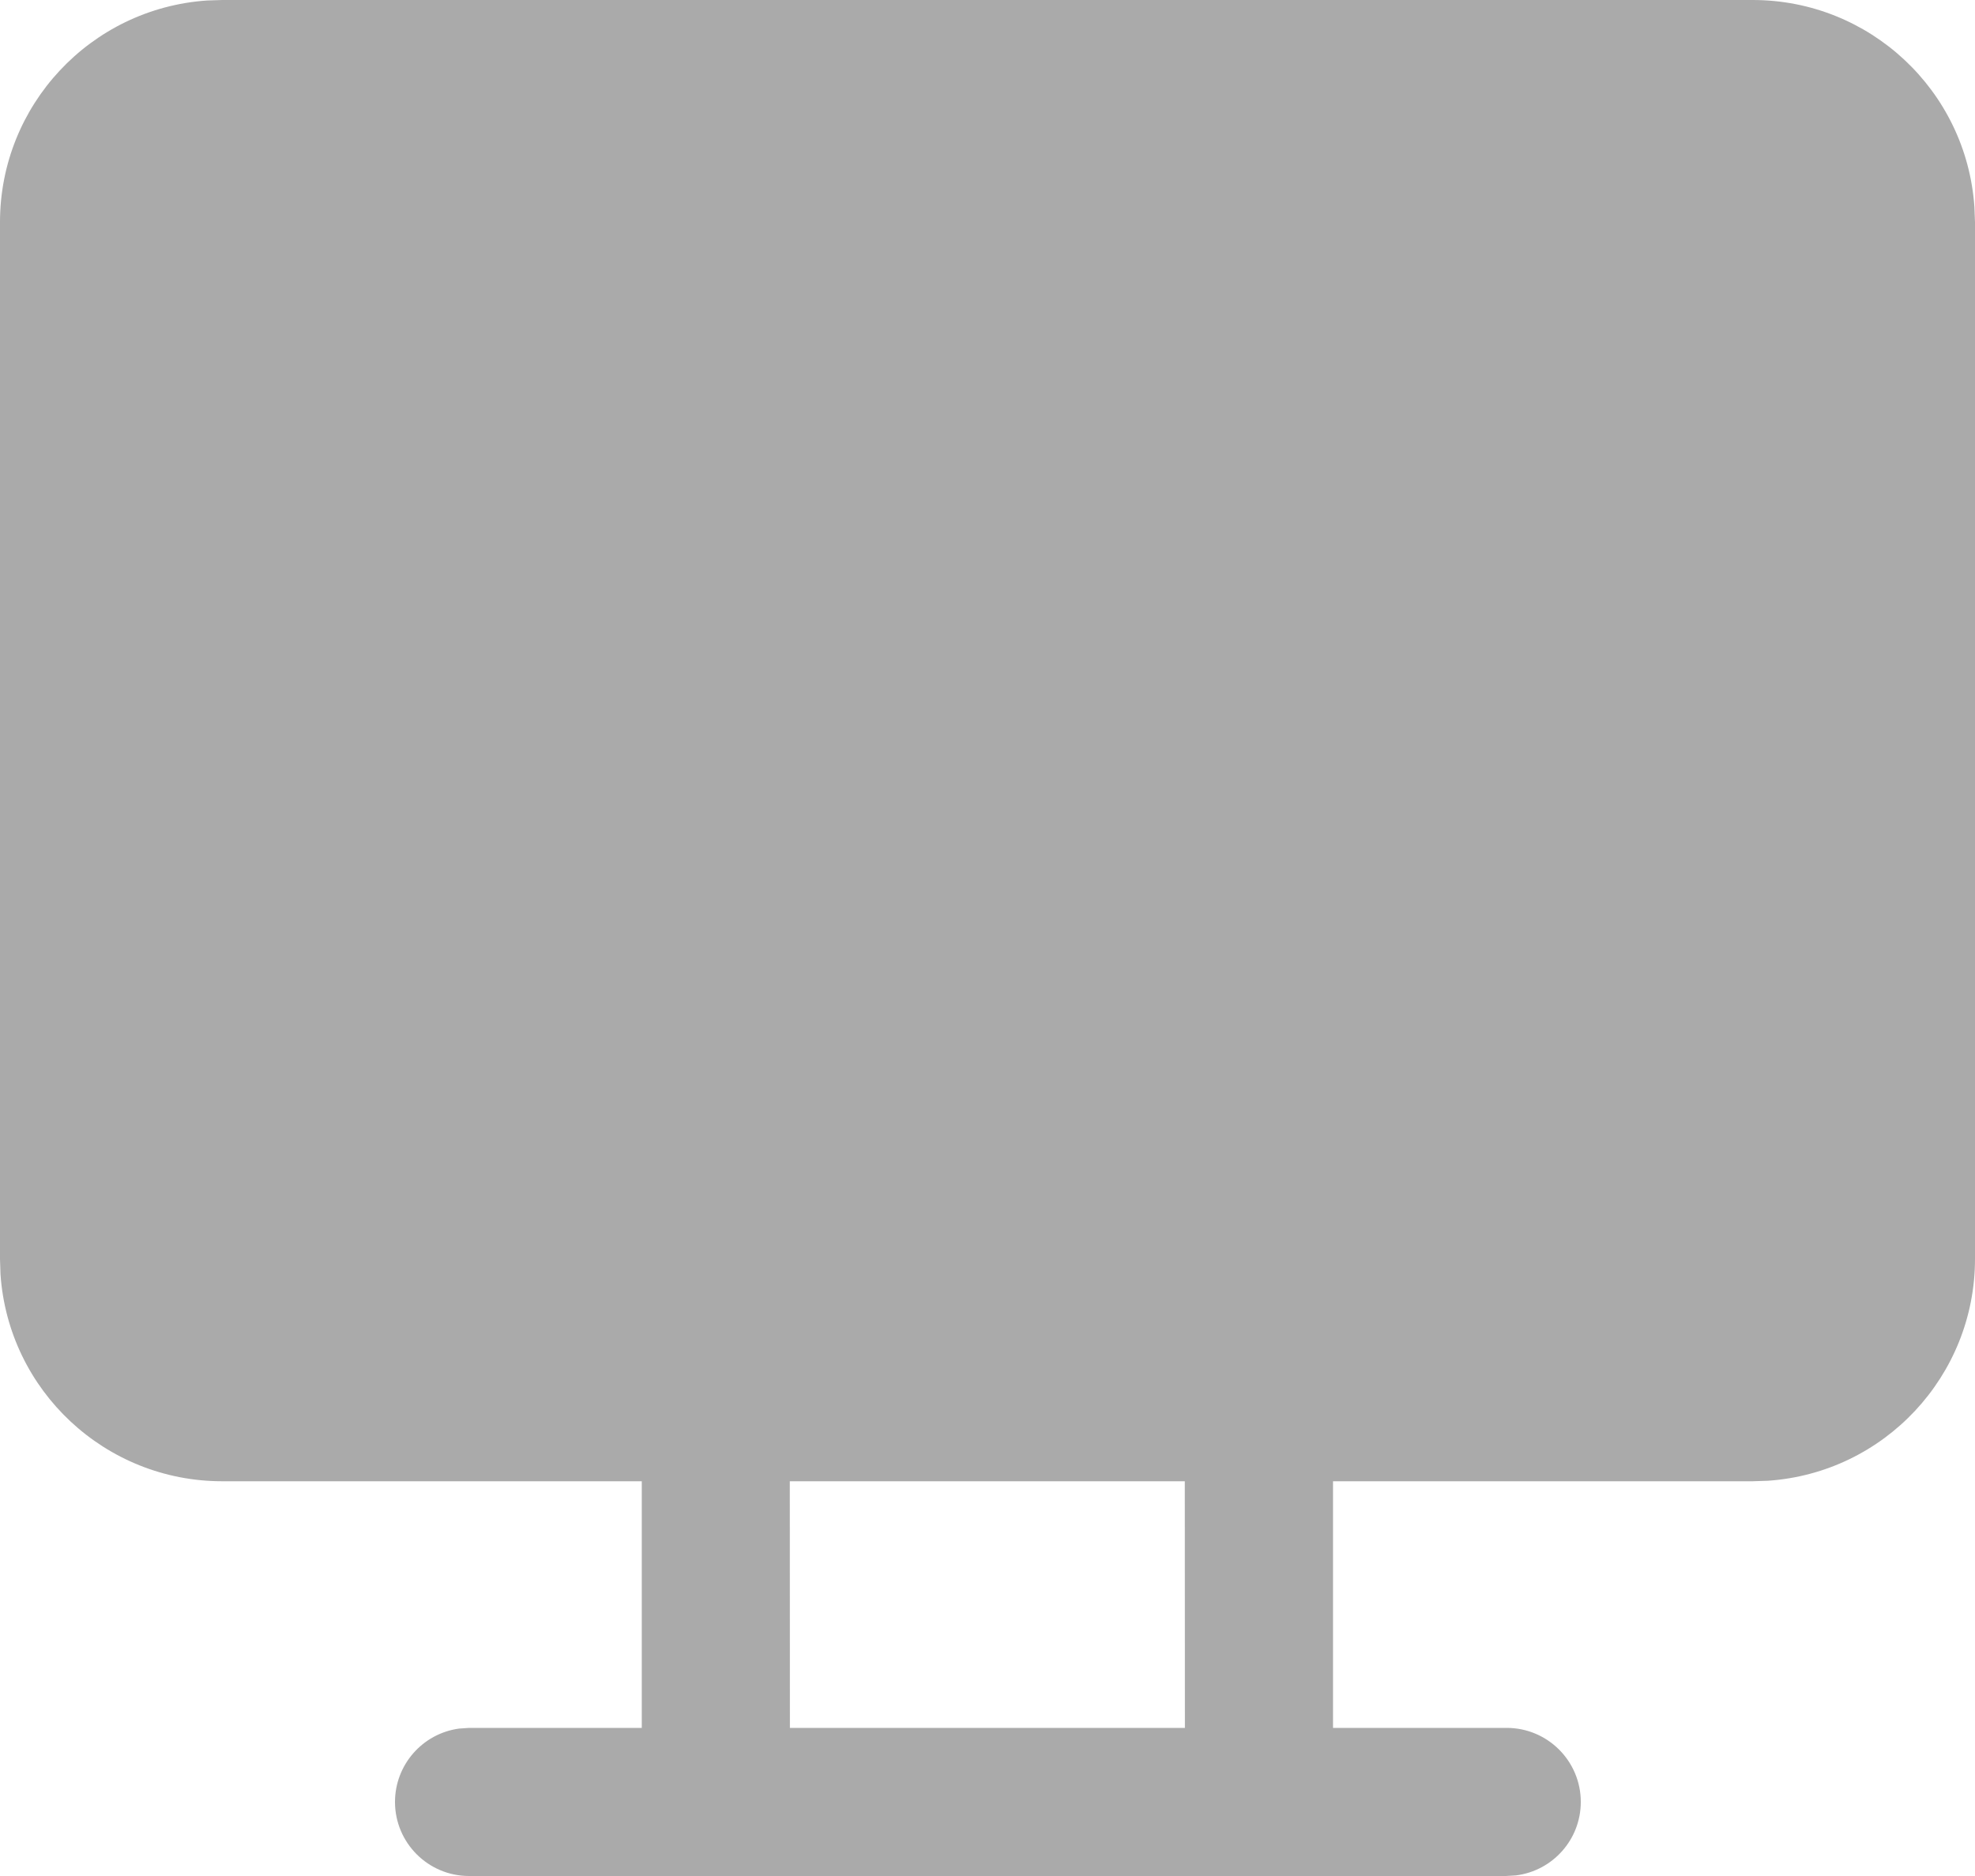
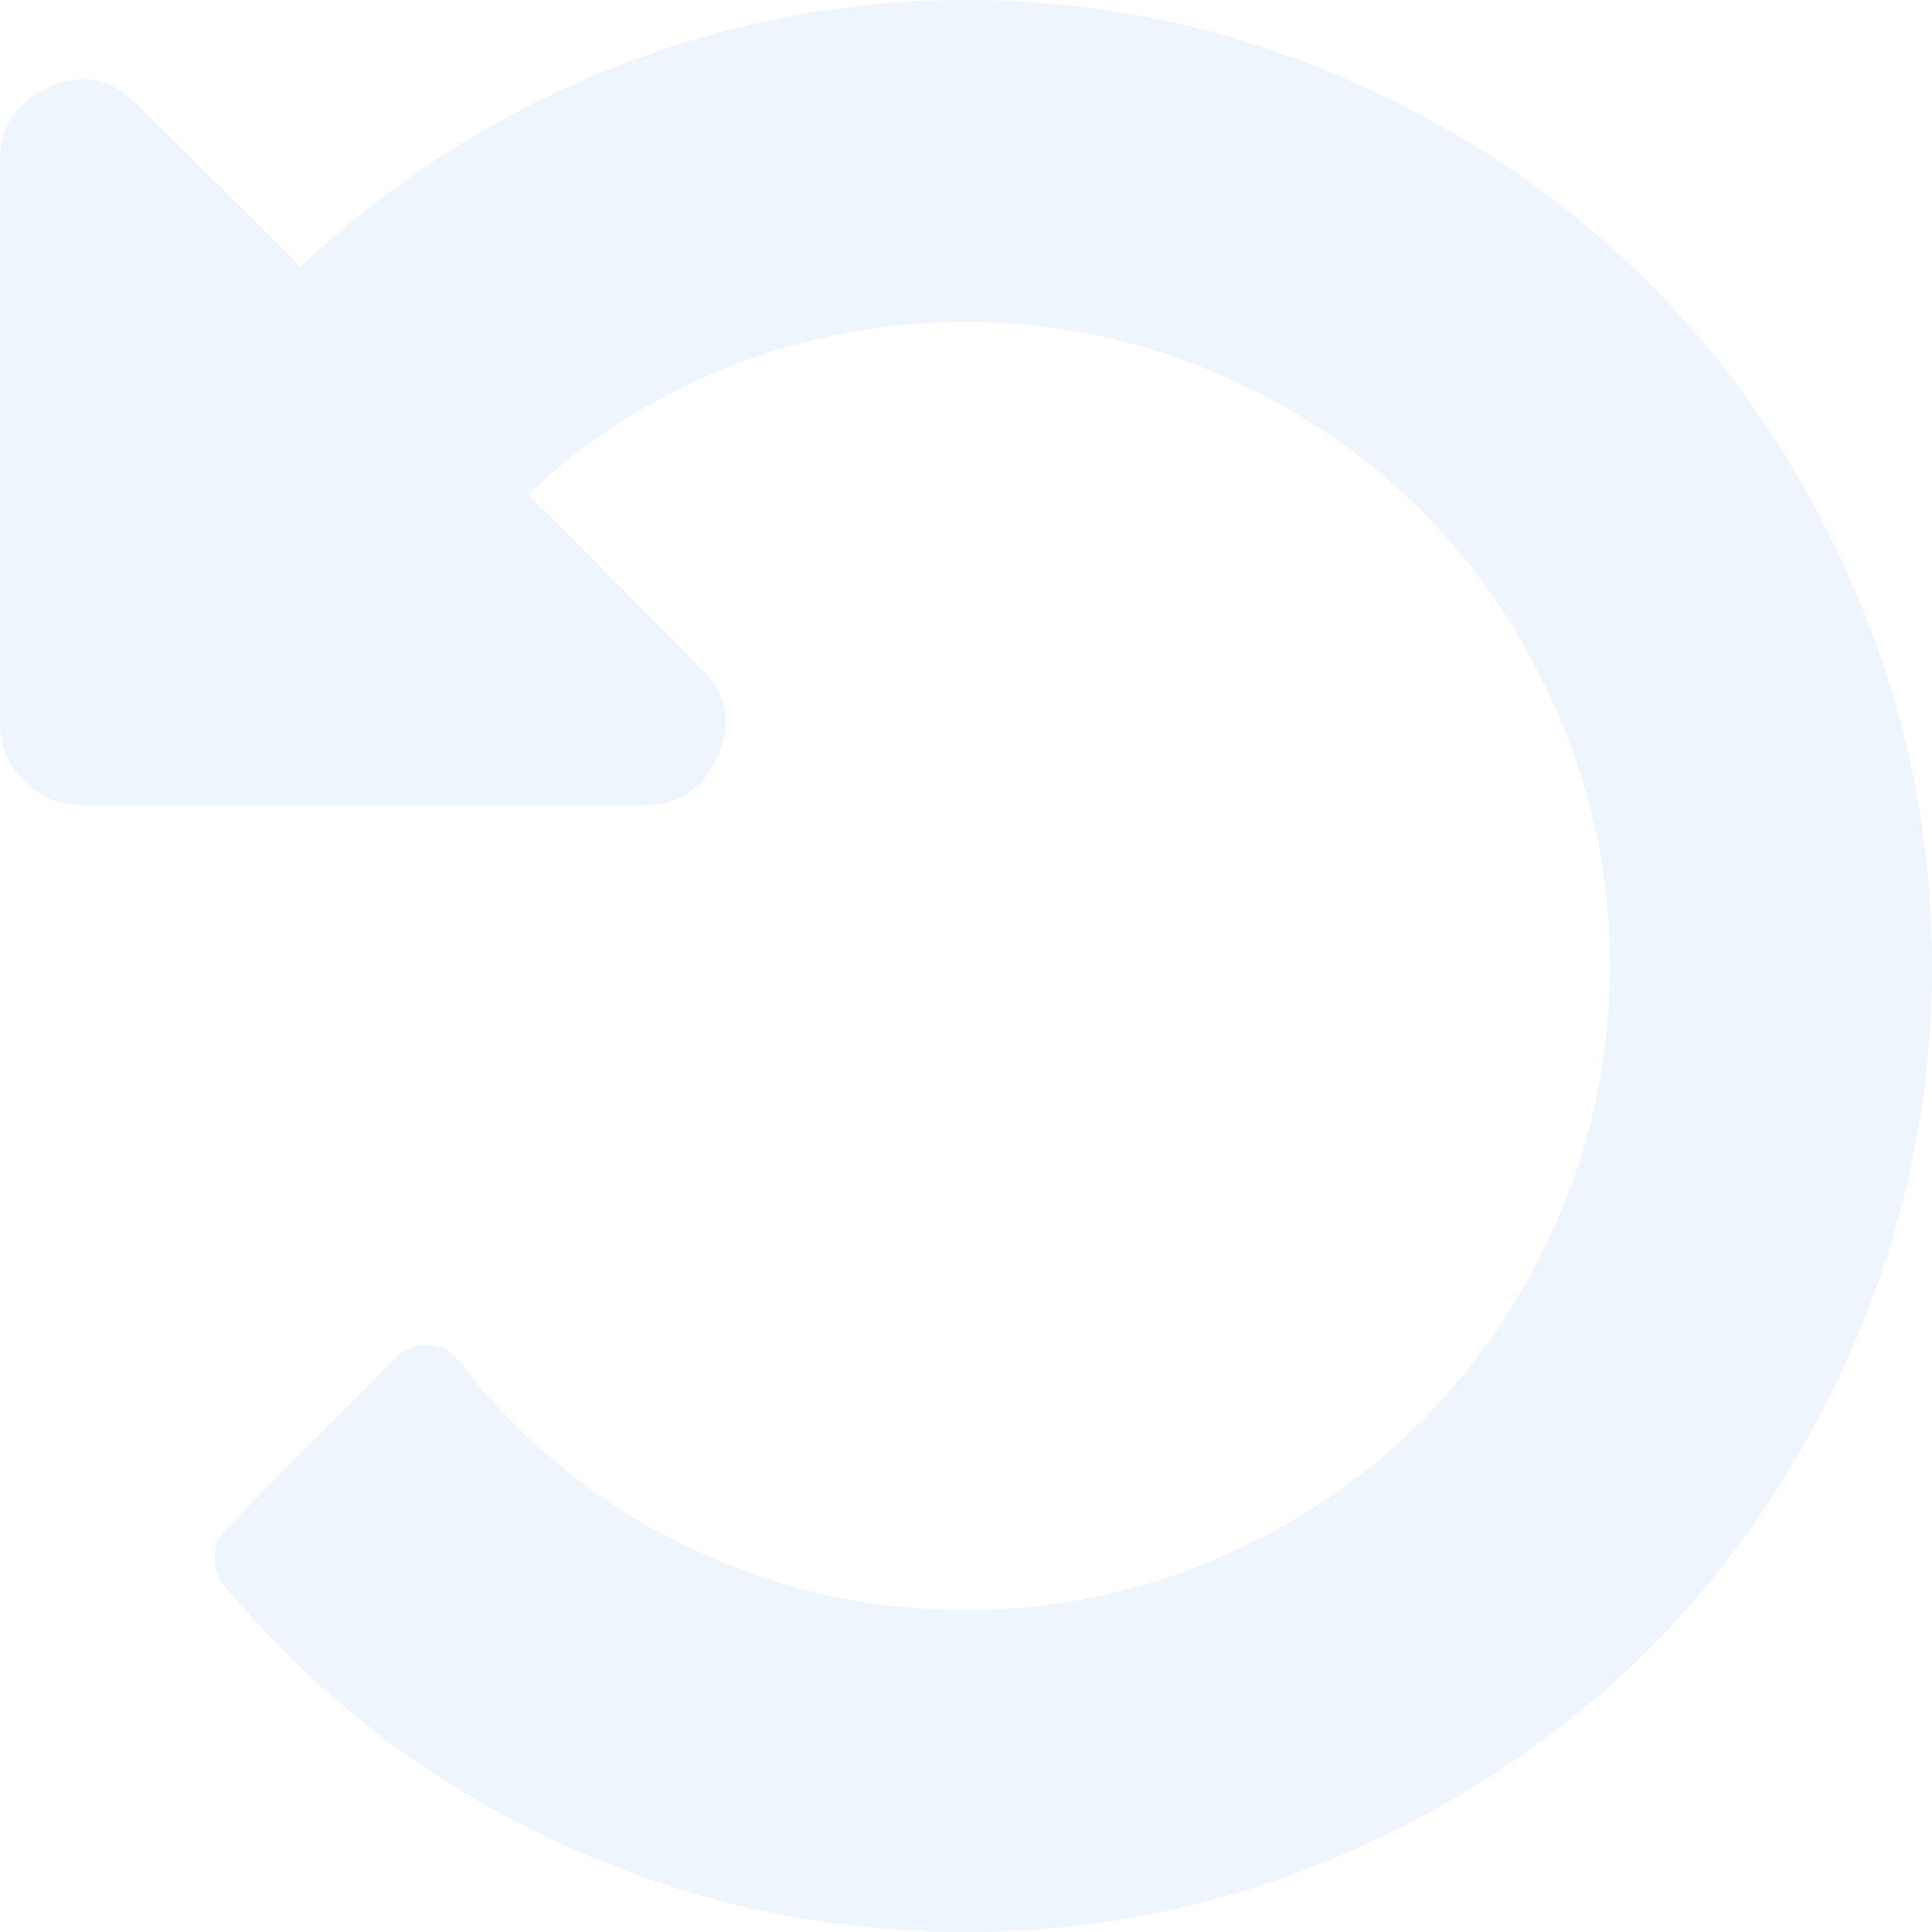
- <svg xmlns="http://www.w3.org/2000/svg" version="1.1" width="20px" height="19px">
-   <g transform="matrix(1 0 0 1 -561 -17 )">
-     <path d="M 15.25 19  L 4.75 19  C 4.336 19  4 18.664  4 18.25  C 4 17.875  4.277 17.558  4.648 17.507  L 4.75 17.5  L 6.499 17.5  L 6.499 15.002  L 2.25 15.002  C 1.067 15.002  0.086 14.086  0.005 12.906  L 0 12.752  L 0 2.25  C -0 1.067  0.916 0.086  2.096 0.005  L 2.25 0  L 17.749 0  C 18.932 -0  19.913 0.916  19.994 2.096  L 20 2.25  L 20 12.752  C 19.999 13.935  19.083 14.916  17.903 14.997  L 17.749 15.002  L 13.499 15.002  L 13.499 17.5  L 15.25 17.5  C 15.253 17.5  15.255 17.5  15.258 17.5  C 15.672 17.5  16.008 17.836  16.008 18.25  C 16.008 18.628  15.727 18.946  15.352 18.994  L 15.25 19  Z M 11.999 17.5  L 11.998 15.002  L 7.998 15.002  L 7.999 17.5  L 11.999 17.5  Z " fill-rule="nonzero" fill="#aaaaaa" stroke="none" transform="matrix(1 0 0 1 561 17 )" />
+ <svg xmlns="http://www.w3.org/2000/svg" version="1.1" width="25px" height="25px">
+   <g transform="matrix(1 0 0 1 -932 -14 )">
+     <path d="M 24.007 7.65  C 24.669 9.191  25 10.807  25 12.5  C 25 14.193  24.669 15.809  24.007 17.35  C 23.345 18.891  22.456 20.22  21.338 21.338  C 20.22 22.456  18.891 23.345  17.35 24.007  C 15.809 24.669  14.193 25  12.5 25  C 10.634 25  8.86 24.607  7.178 23.82  C 5.496 23.033  4.064 21.924  2.881 20.492  C 2.805 20.383  2.77 20.261  2.775 20.125  C 2.78 19.99  2.827 19.878  2.913 19.792  L 5.143 17.546  C 5.252 17.448  5.387 17.399  5.55 17.399  C 5.724 17.421  5.849 17.486  5.924 17.594  C 6.717 18.625  7.688 19.423  8.838 19.987  C 9.988 20.551  11.209 20.833  12.5 20.833  C 13.628 20.833  14.705 20.614  15.731 20.174  C 16.756 19.735  17.643 19.141  18.392 18.392  C 19.141 17.643  19.735 16.756  20.174 15.731  C 20.614 14.705  20.833 13.628  20.833 12.5  C 20.833 11.372  20.614 10.295  20.174 9.269  C 19.735 8.244  19.141 7.357  18.392 6.608  C 17.643 5.859  16.756 5.265  15.731 4.826  C 14.705 4.386  13.628 4.167  12.5 4.167  C 11.437 4.167  10.417 4.359  9.44 4.744  C 8.464 5.13  7.595 5.68  6.836 6.396  L 9.066 8.643  C 9.402 8.968  9.478 9.342  9.294 9.766  C 9.109 10.2  8.789 10.417  8.333 10.417  L 1.042 10.417  C 0.76 10.417  0.515 10.314  0.309 10.107  C 0.103 9.901  0 9.657  0 9.375  L 0 2.083  C 0 1.628  0.217 1.308  0.651 1.123  C 1.074 0.939  1.449 1.015  1.774 1.351  L 3.89 3.451  C 5.051 2.355  6.377 1.506  7.869 0.903  C 9.361 0.301  10.905 0  12.5 0  C 14.193 0  15.809 0.331  17.35 0.993  C 18.891 1.655  20.22 2.544  21.338 3.662  C 22.456 4.78  23.345 6.109  24.007 7.65  Z " fill-rule="nonzero" fill="#eff5fd" stroke="none" transform="matrix(1 0 0 1 932 14 )" />
  </g>
</svg>
